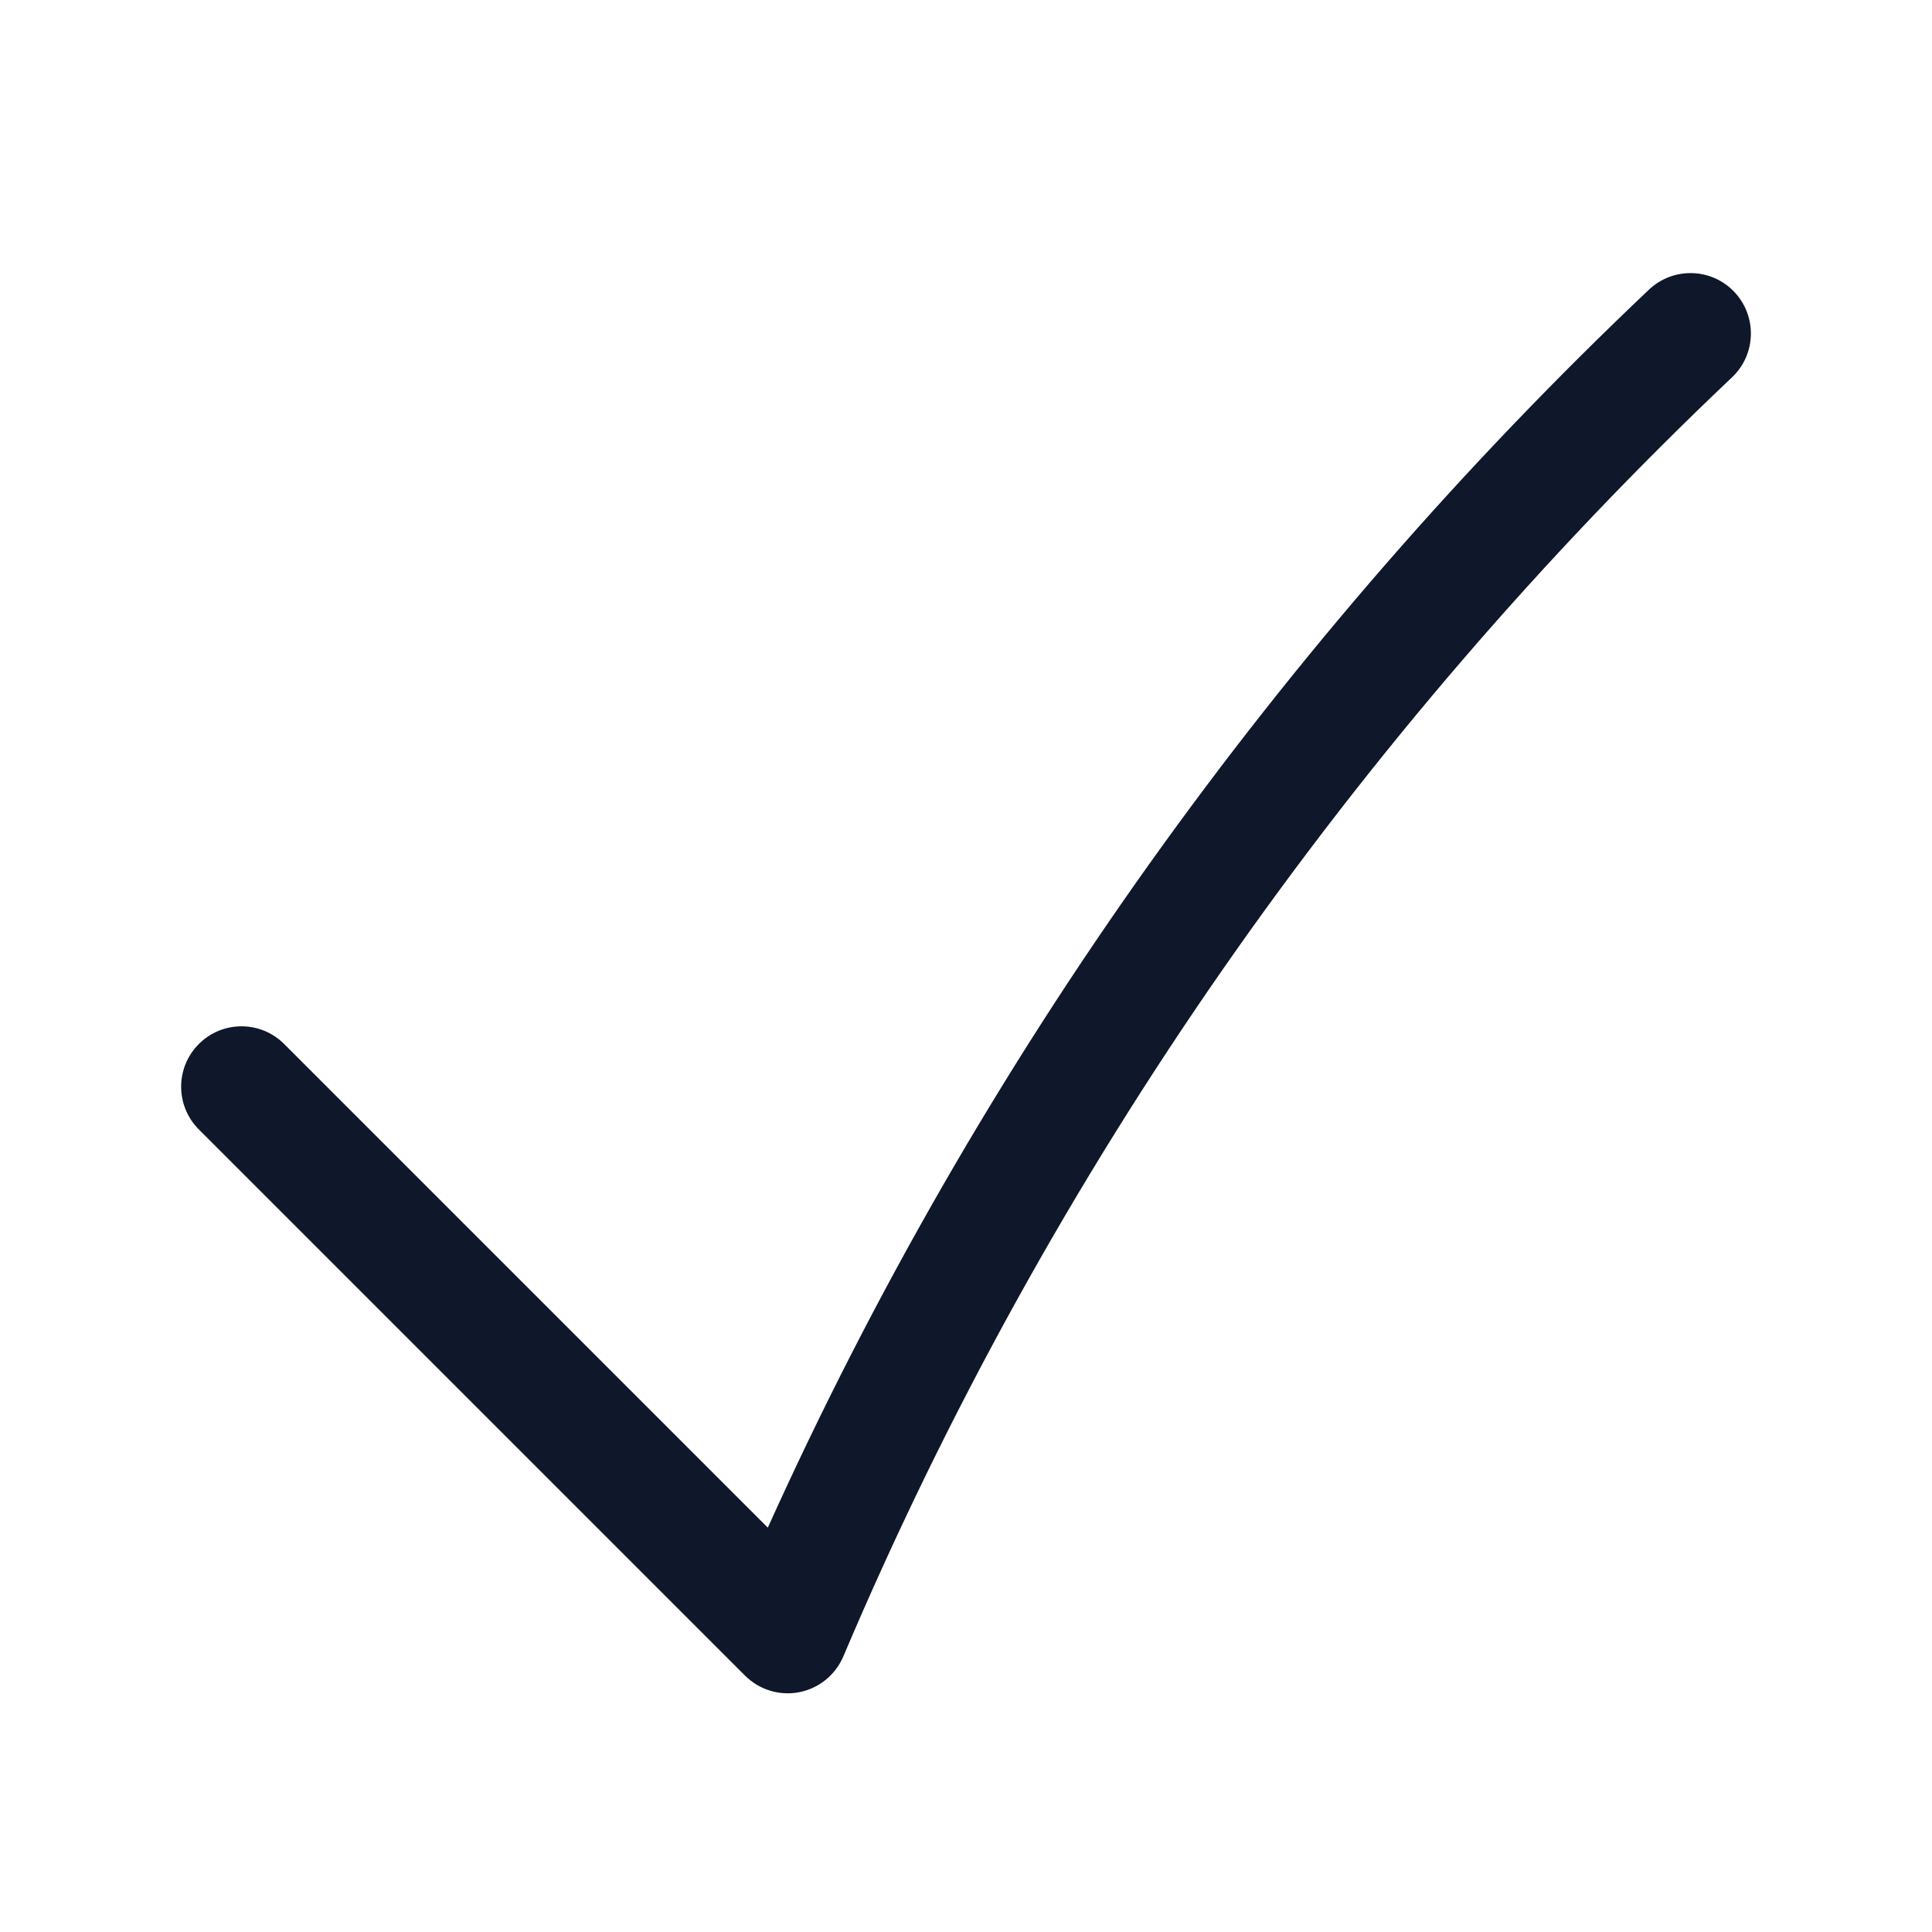
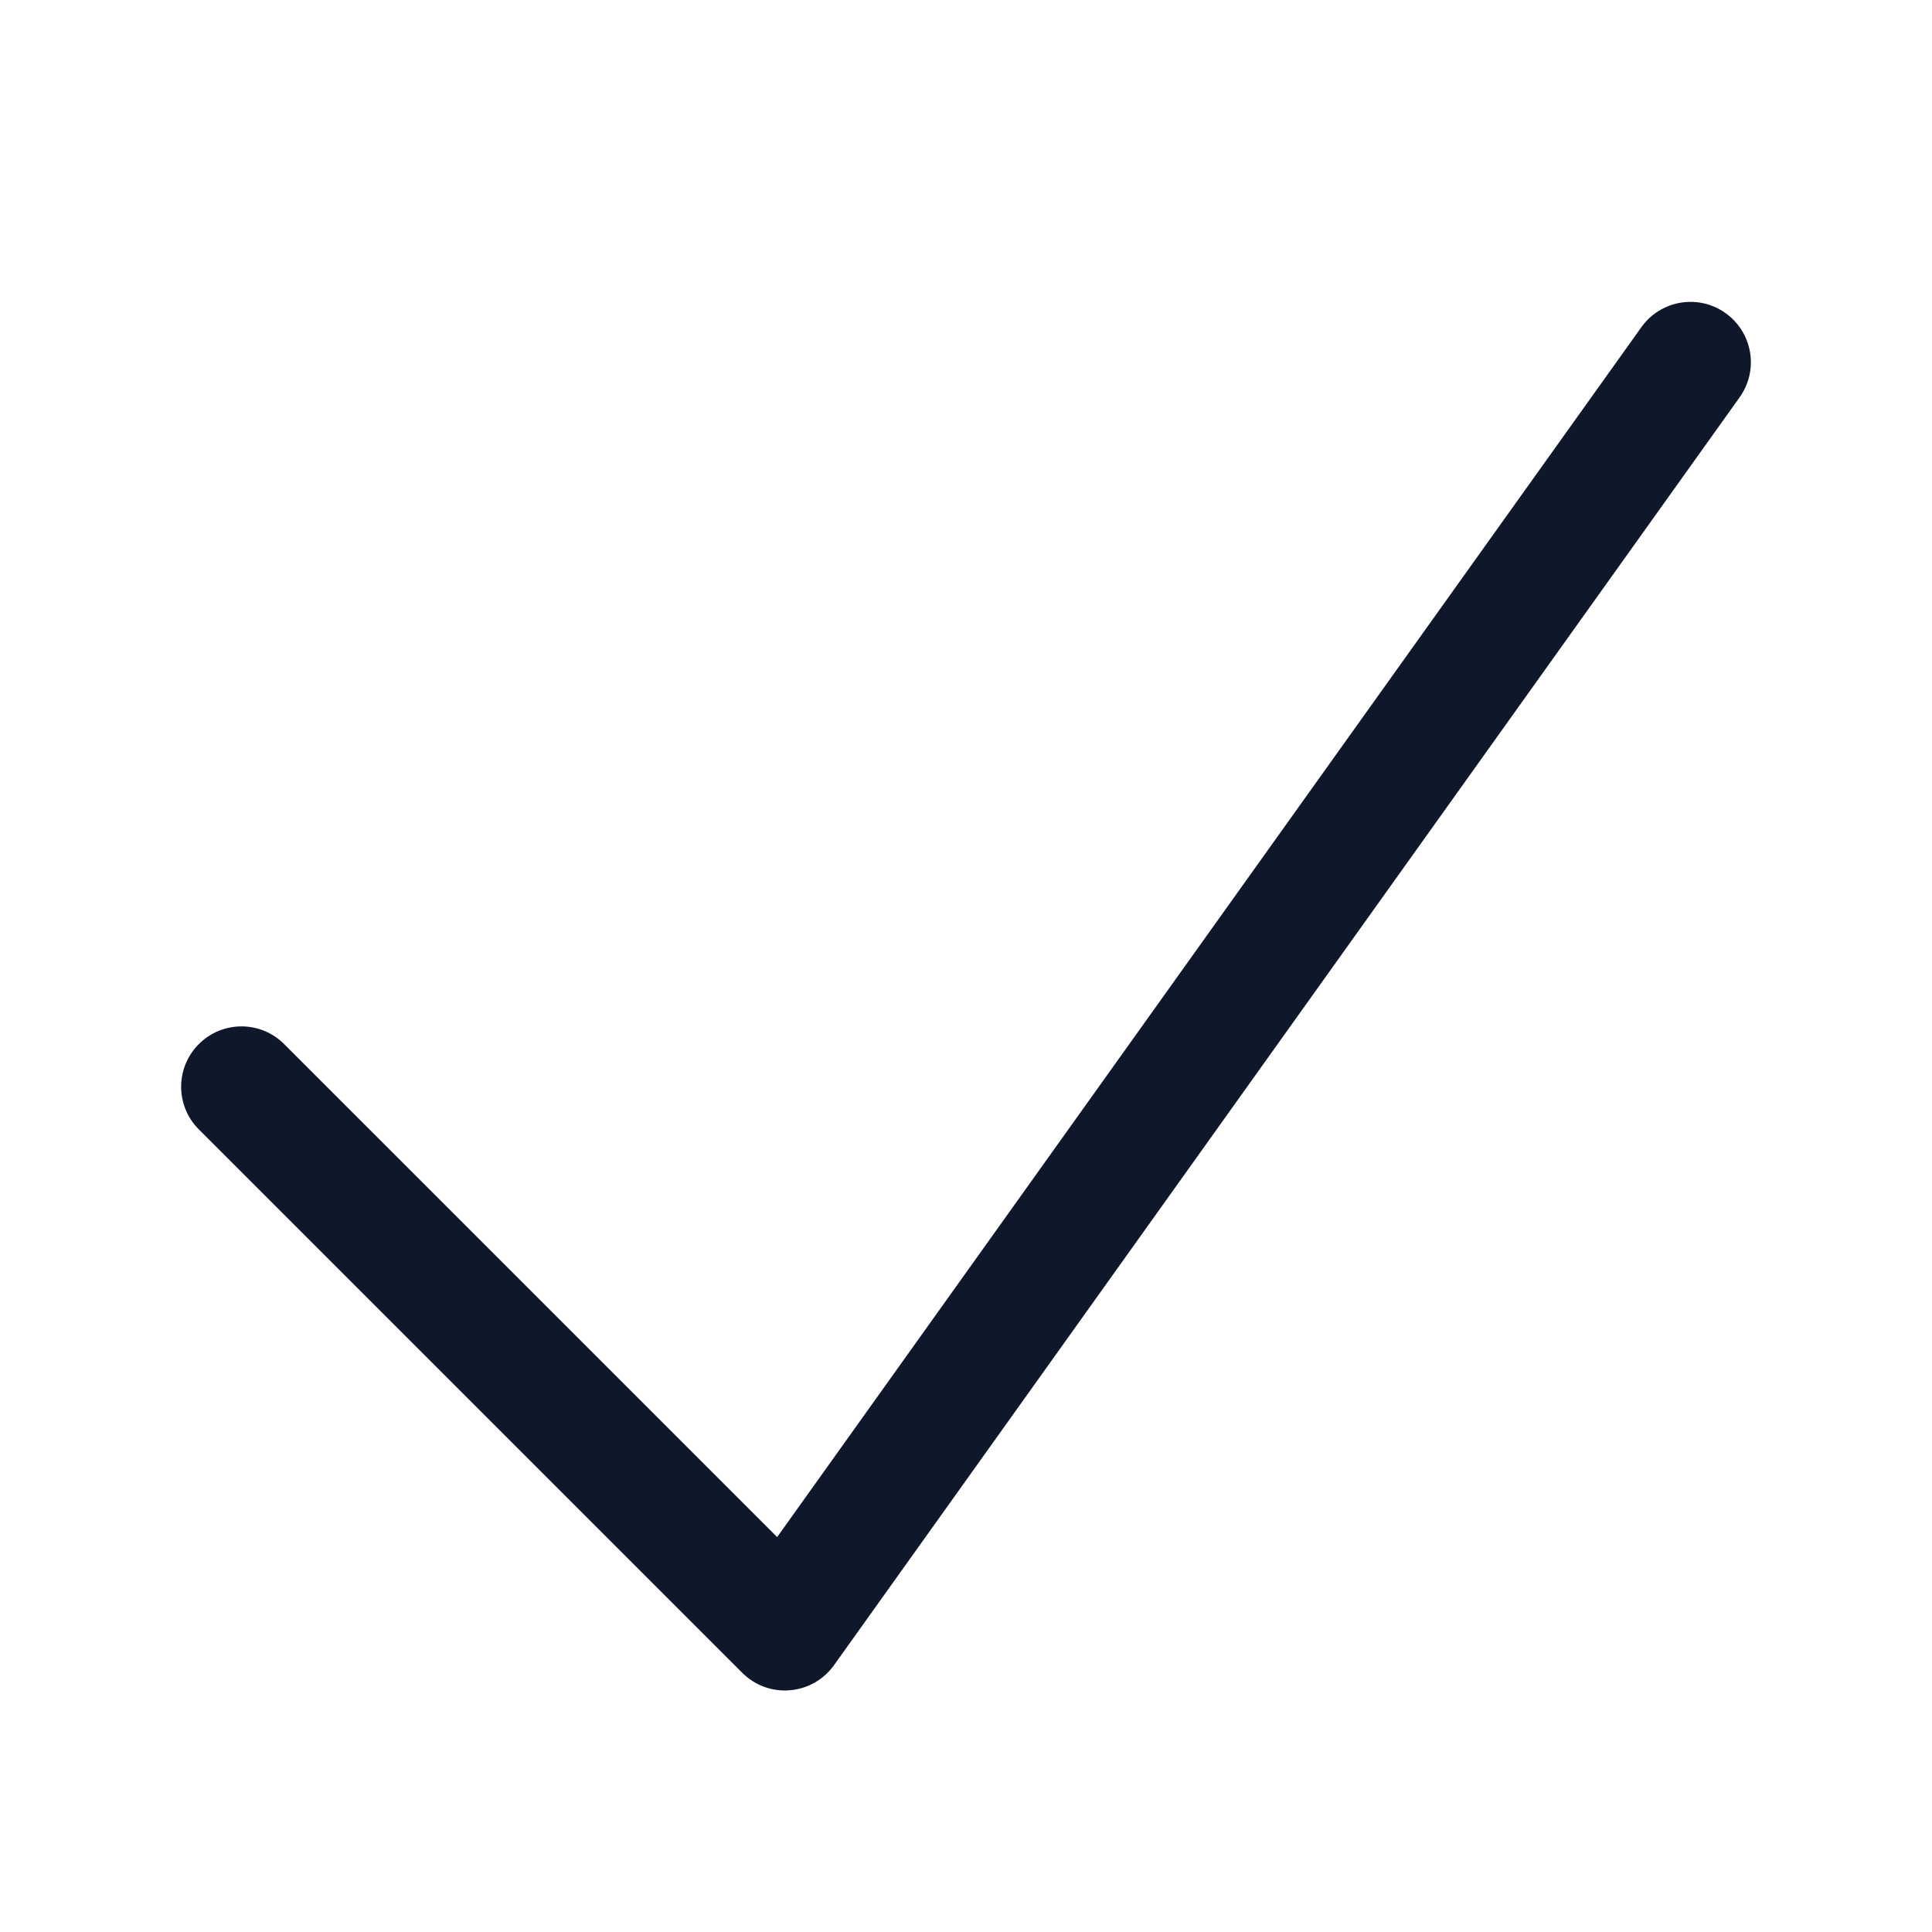
<svg xmlns="http://www.w3.org/2000/svg" width="24" height="24" viewBox="0 0 24 24" fill="none">
-   <path fill-rule="evenodd" clip-rule="evenodd" d="M21.545 3.627C21.829 3.928 21.817 4.402 21.516 4.687C16.82 9.134 13.037 14.535 10.476 20.577C10.378 20.807 10.173 20.973 9.929 21.021C9.684 21.069 9.431 20.991 9.255 20.815L2.47 14.03C2.177 13.737 2.177 13.262 2.47 12.969C2.763 12.676 3.237 12.676 3.53 12.969L9.538 18.977C12.166 13.151 15.905 7.935 20.484 3.598C20.785 3.313 21.26 3.326 21.545 3.627Z" fill="#0F172A" />
+   <path fill-rule="evenodd" clip-rule="evenodd" d="M21.436 3.89C21.773 4.131 21.851 4.599 21.61 4.936L10.36 20.686C10.232 20.865 10.032 20.979 9.812 20.997C9.592 21.016 9.376 20.936 9.22 20.78L2.47 14.03C2.177 13.738 2.177 13.263 2.47 12.97C2.763 12.677 3.237 12.677 3.53 12.97L9.654 19.094L20.39 4.064C20.631 3.727 21.099 3.649 21.436 3.89Z" fill="#0F172A" />
</svg>
